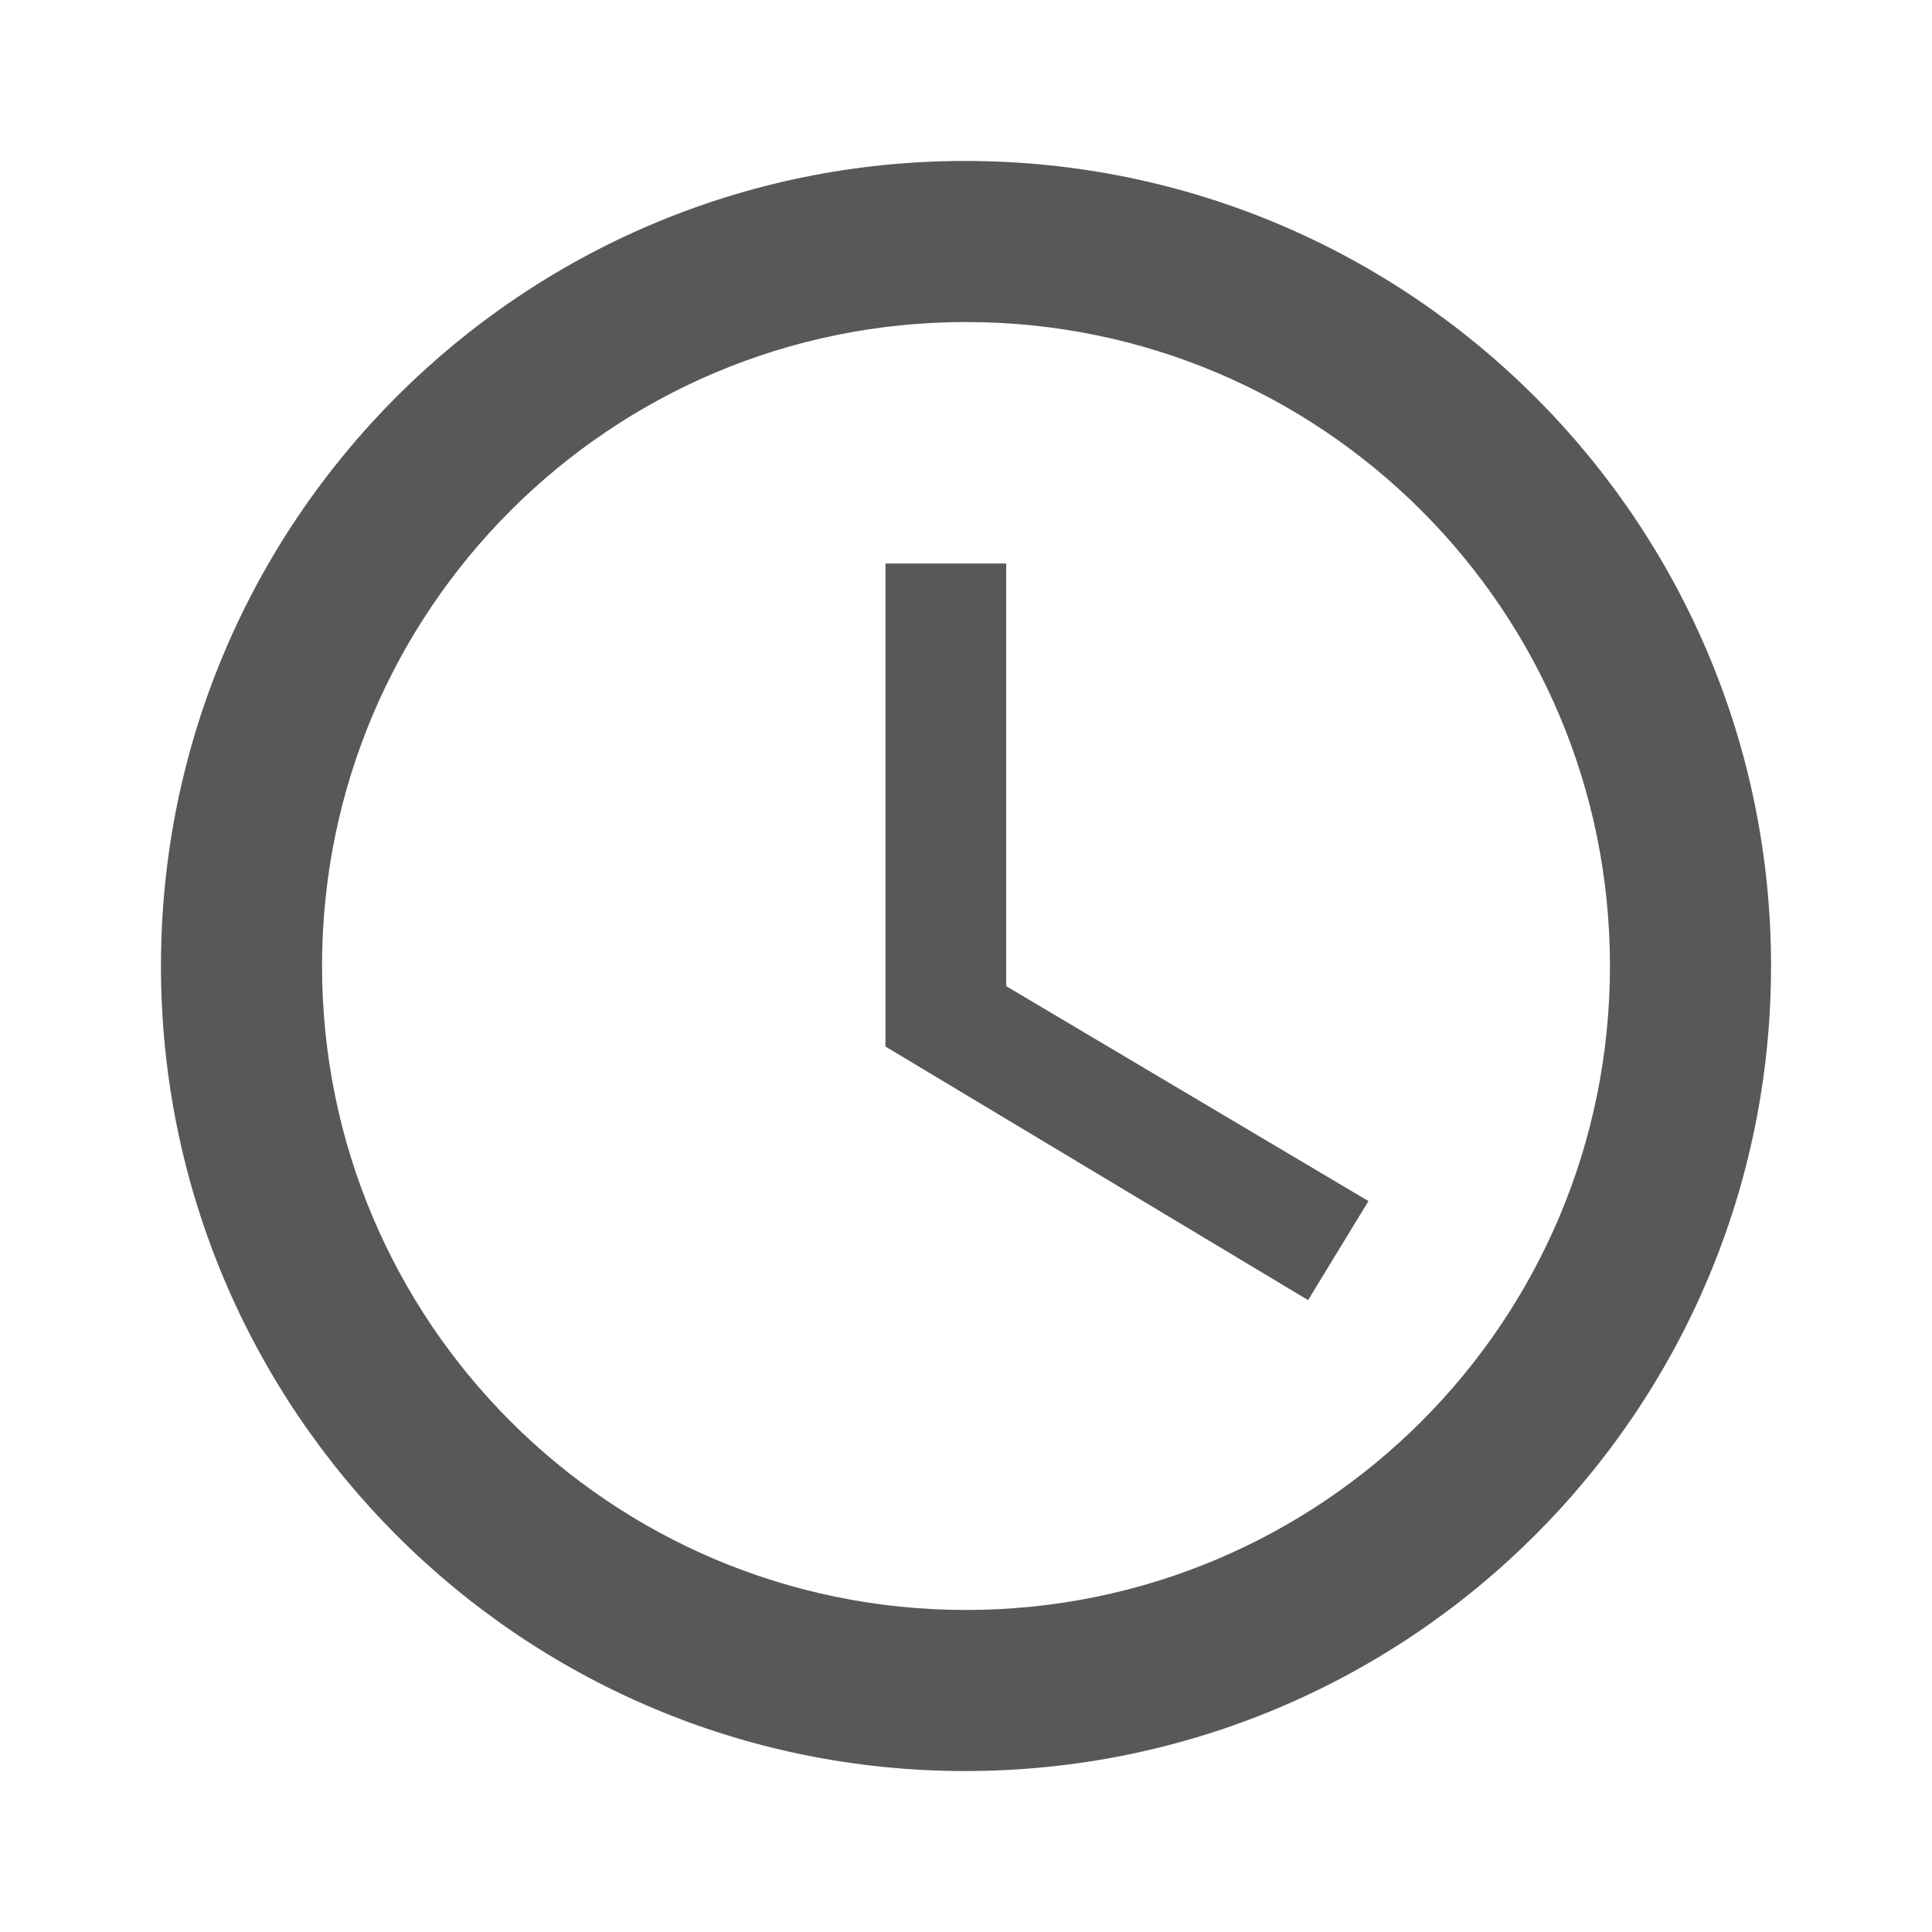
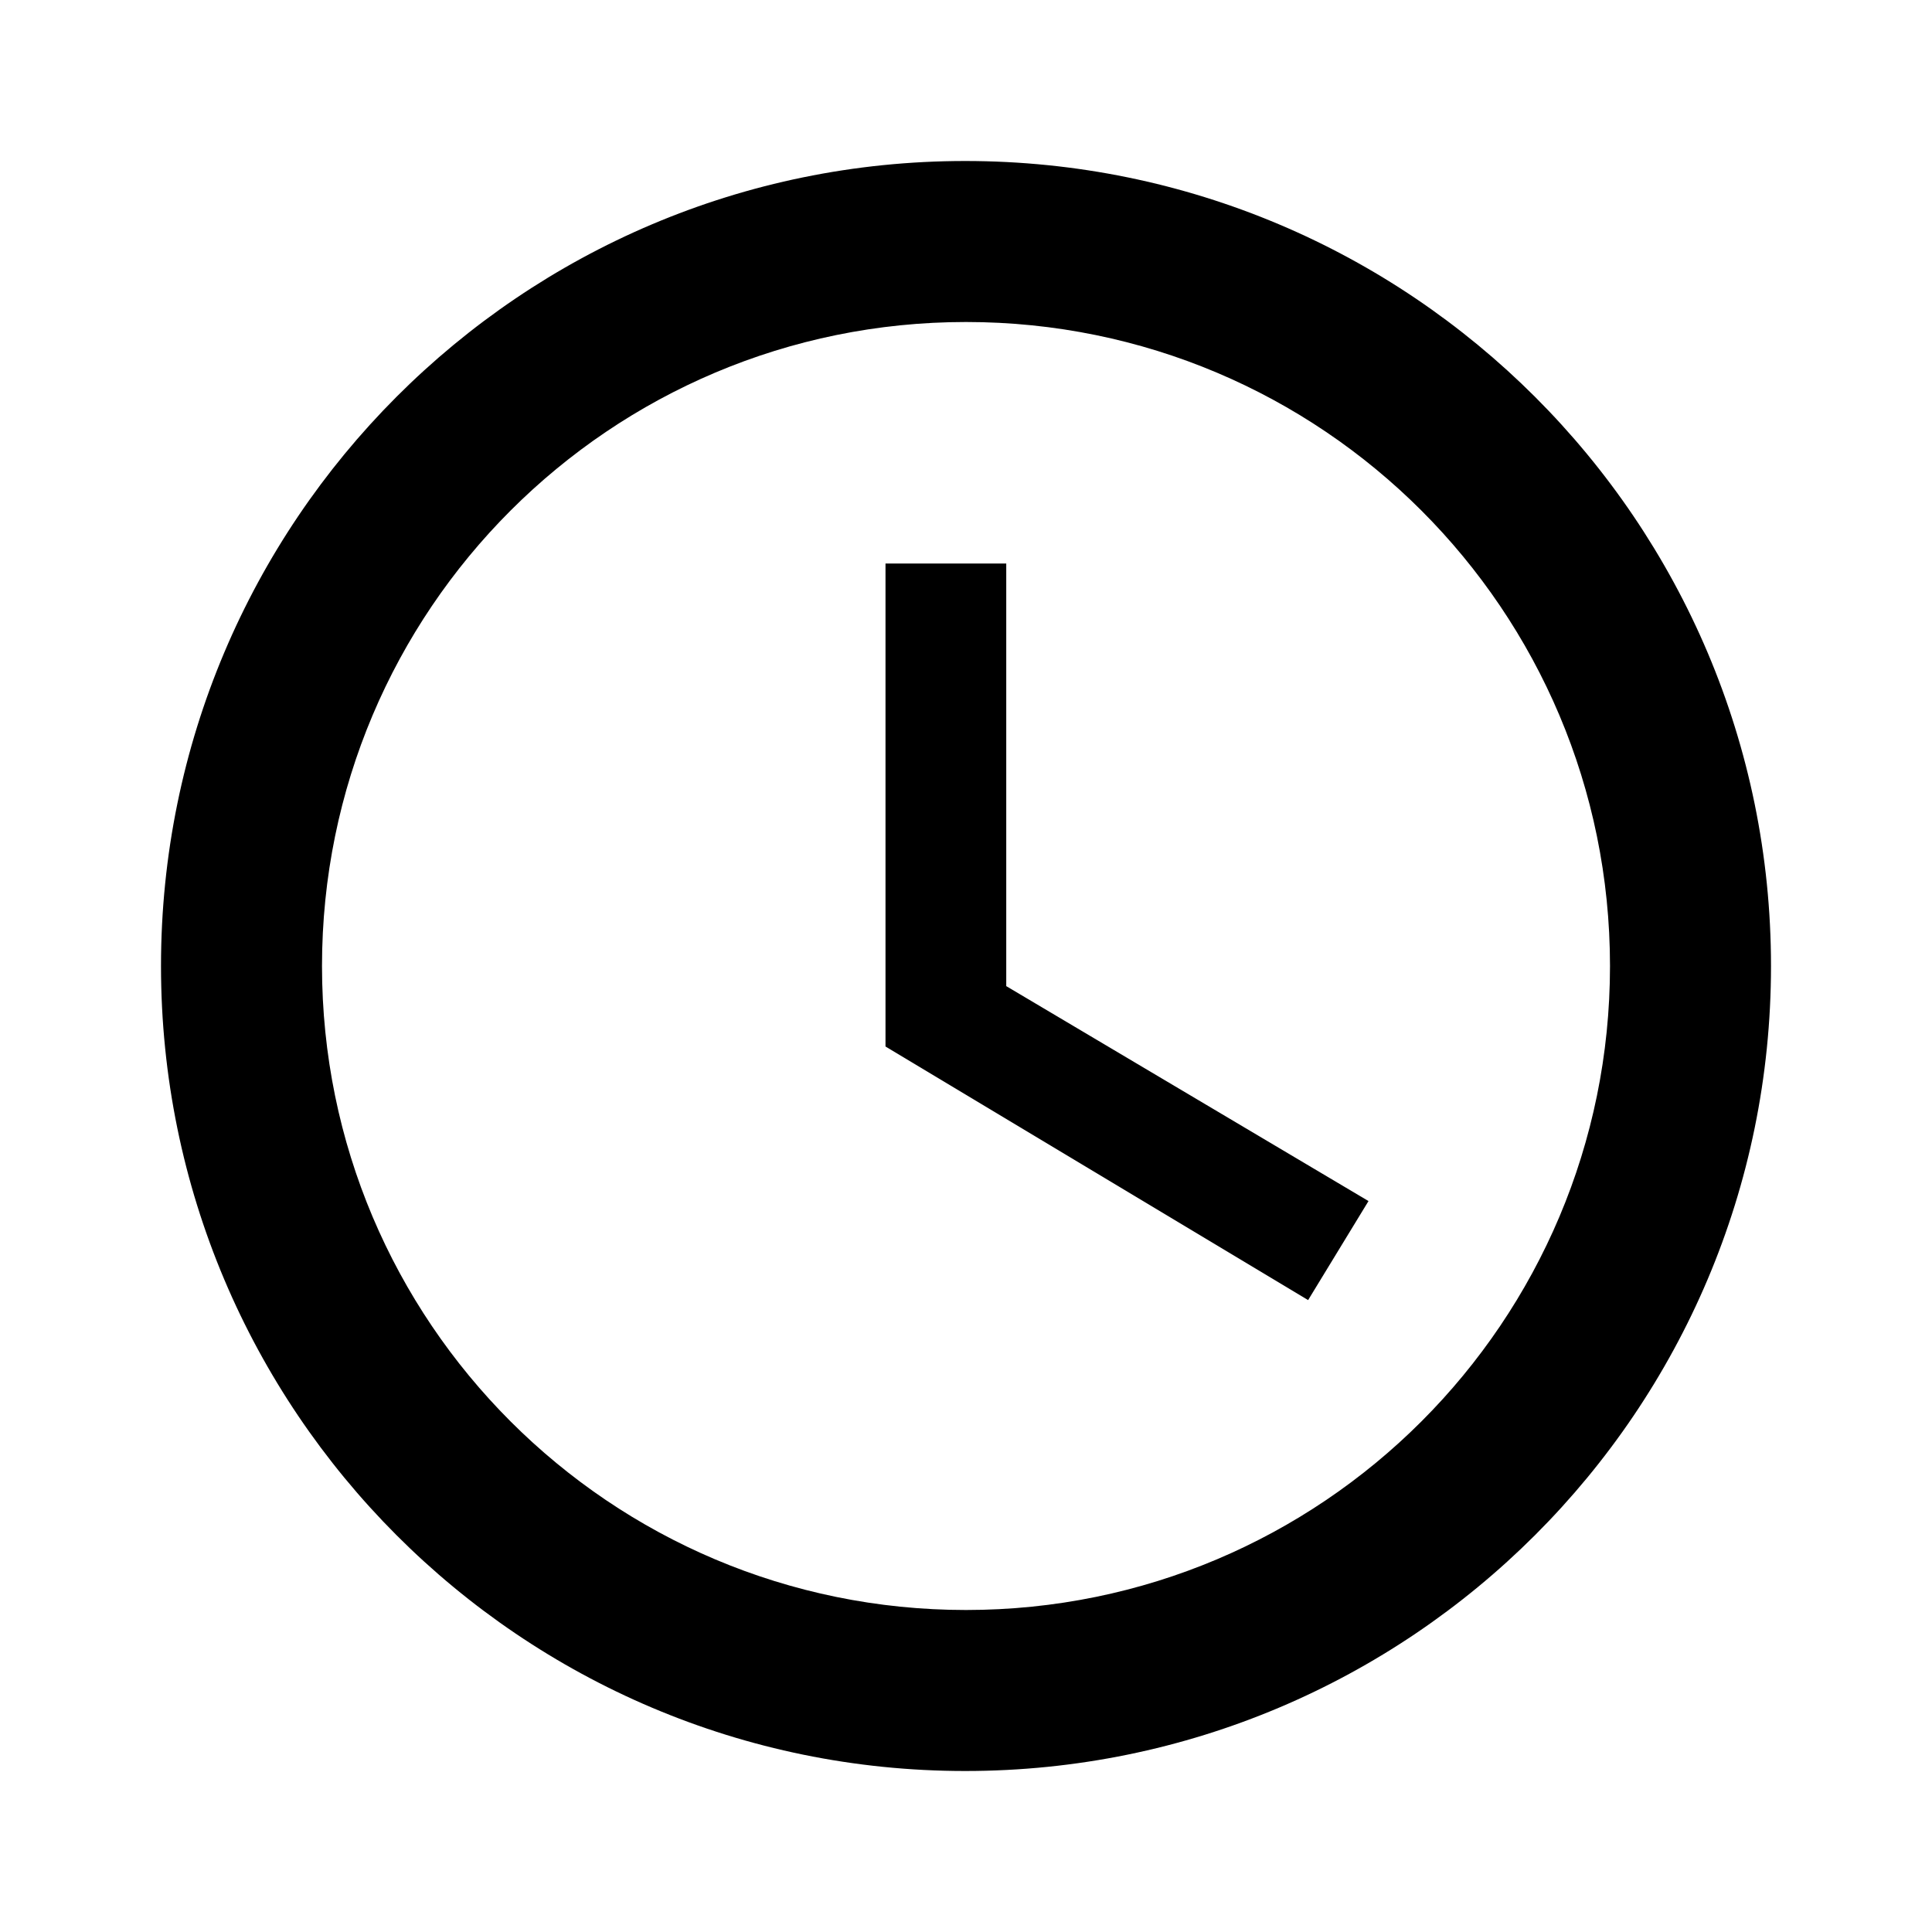
- <svg xmlns="http://www.w3.org/2000/svg" width="16" height="16" viewBox="0 0 16 16" fill="none">
+ <svg xmlns="http://www.w3.org/2000/svg" width="24" height="24" viewBox="0 0 24 24" fill="none">
  <g id="access_time">
-     <path id="Vector" d="M7.993 1.333C4.313 1.333 1.333 4.32 1.333 8C1.333 11.68 4.313 14.667 7.993 14.667C11.68 14.667 14.667 11.68 14.667 8C14.667 4.32 11.68 1.333 7.993 1.333ZM8 13.333C5.053 13.333 2.667 10.947 2.667 8C2.667 5.053 5.053 2.667 8 2.667C10.947 2.667 13.333 5.053 13.333 8C13.333 10.947 10.947 13.333 8 13.333ZM8.333 4.667H7.333V8.667L10.833 10.767L11.333 9.947L8.333 8.167V4.667Z" fill="#585858" />
+     <path id="Vector" d="M11.99 2C6.47 2 2 6.48 2 12C2 17.52 6.47 22 11.99 22C17.52 22 22 17.52 22 12C22 6.48 17.52 2 11.99 2ZM12 20C7.58 20 4 16.42 4 12C4 7.58 7.58 4 12 4C16.42 4 20 7.58 20 12C20 16.42 16.42 20 12 20ZM12.5 7H11V13L16.25 16.15L17 14.92L12.5 12.25V7Z" fill="currentcolor" />
  </g>
</svg>
